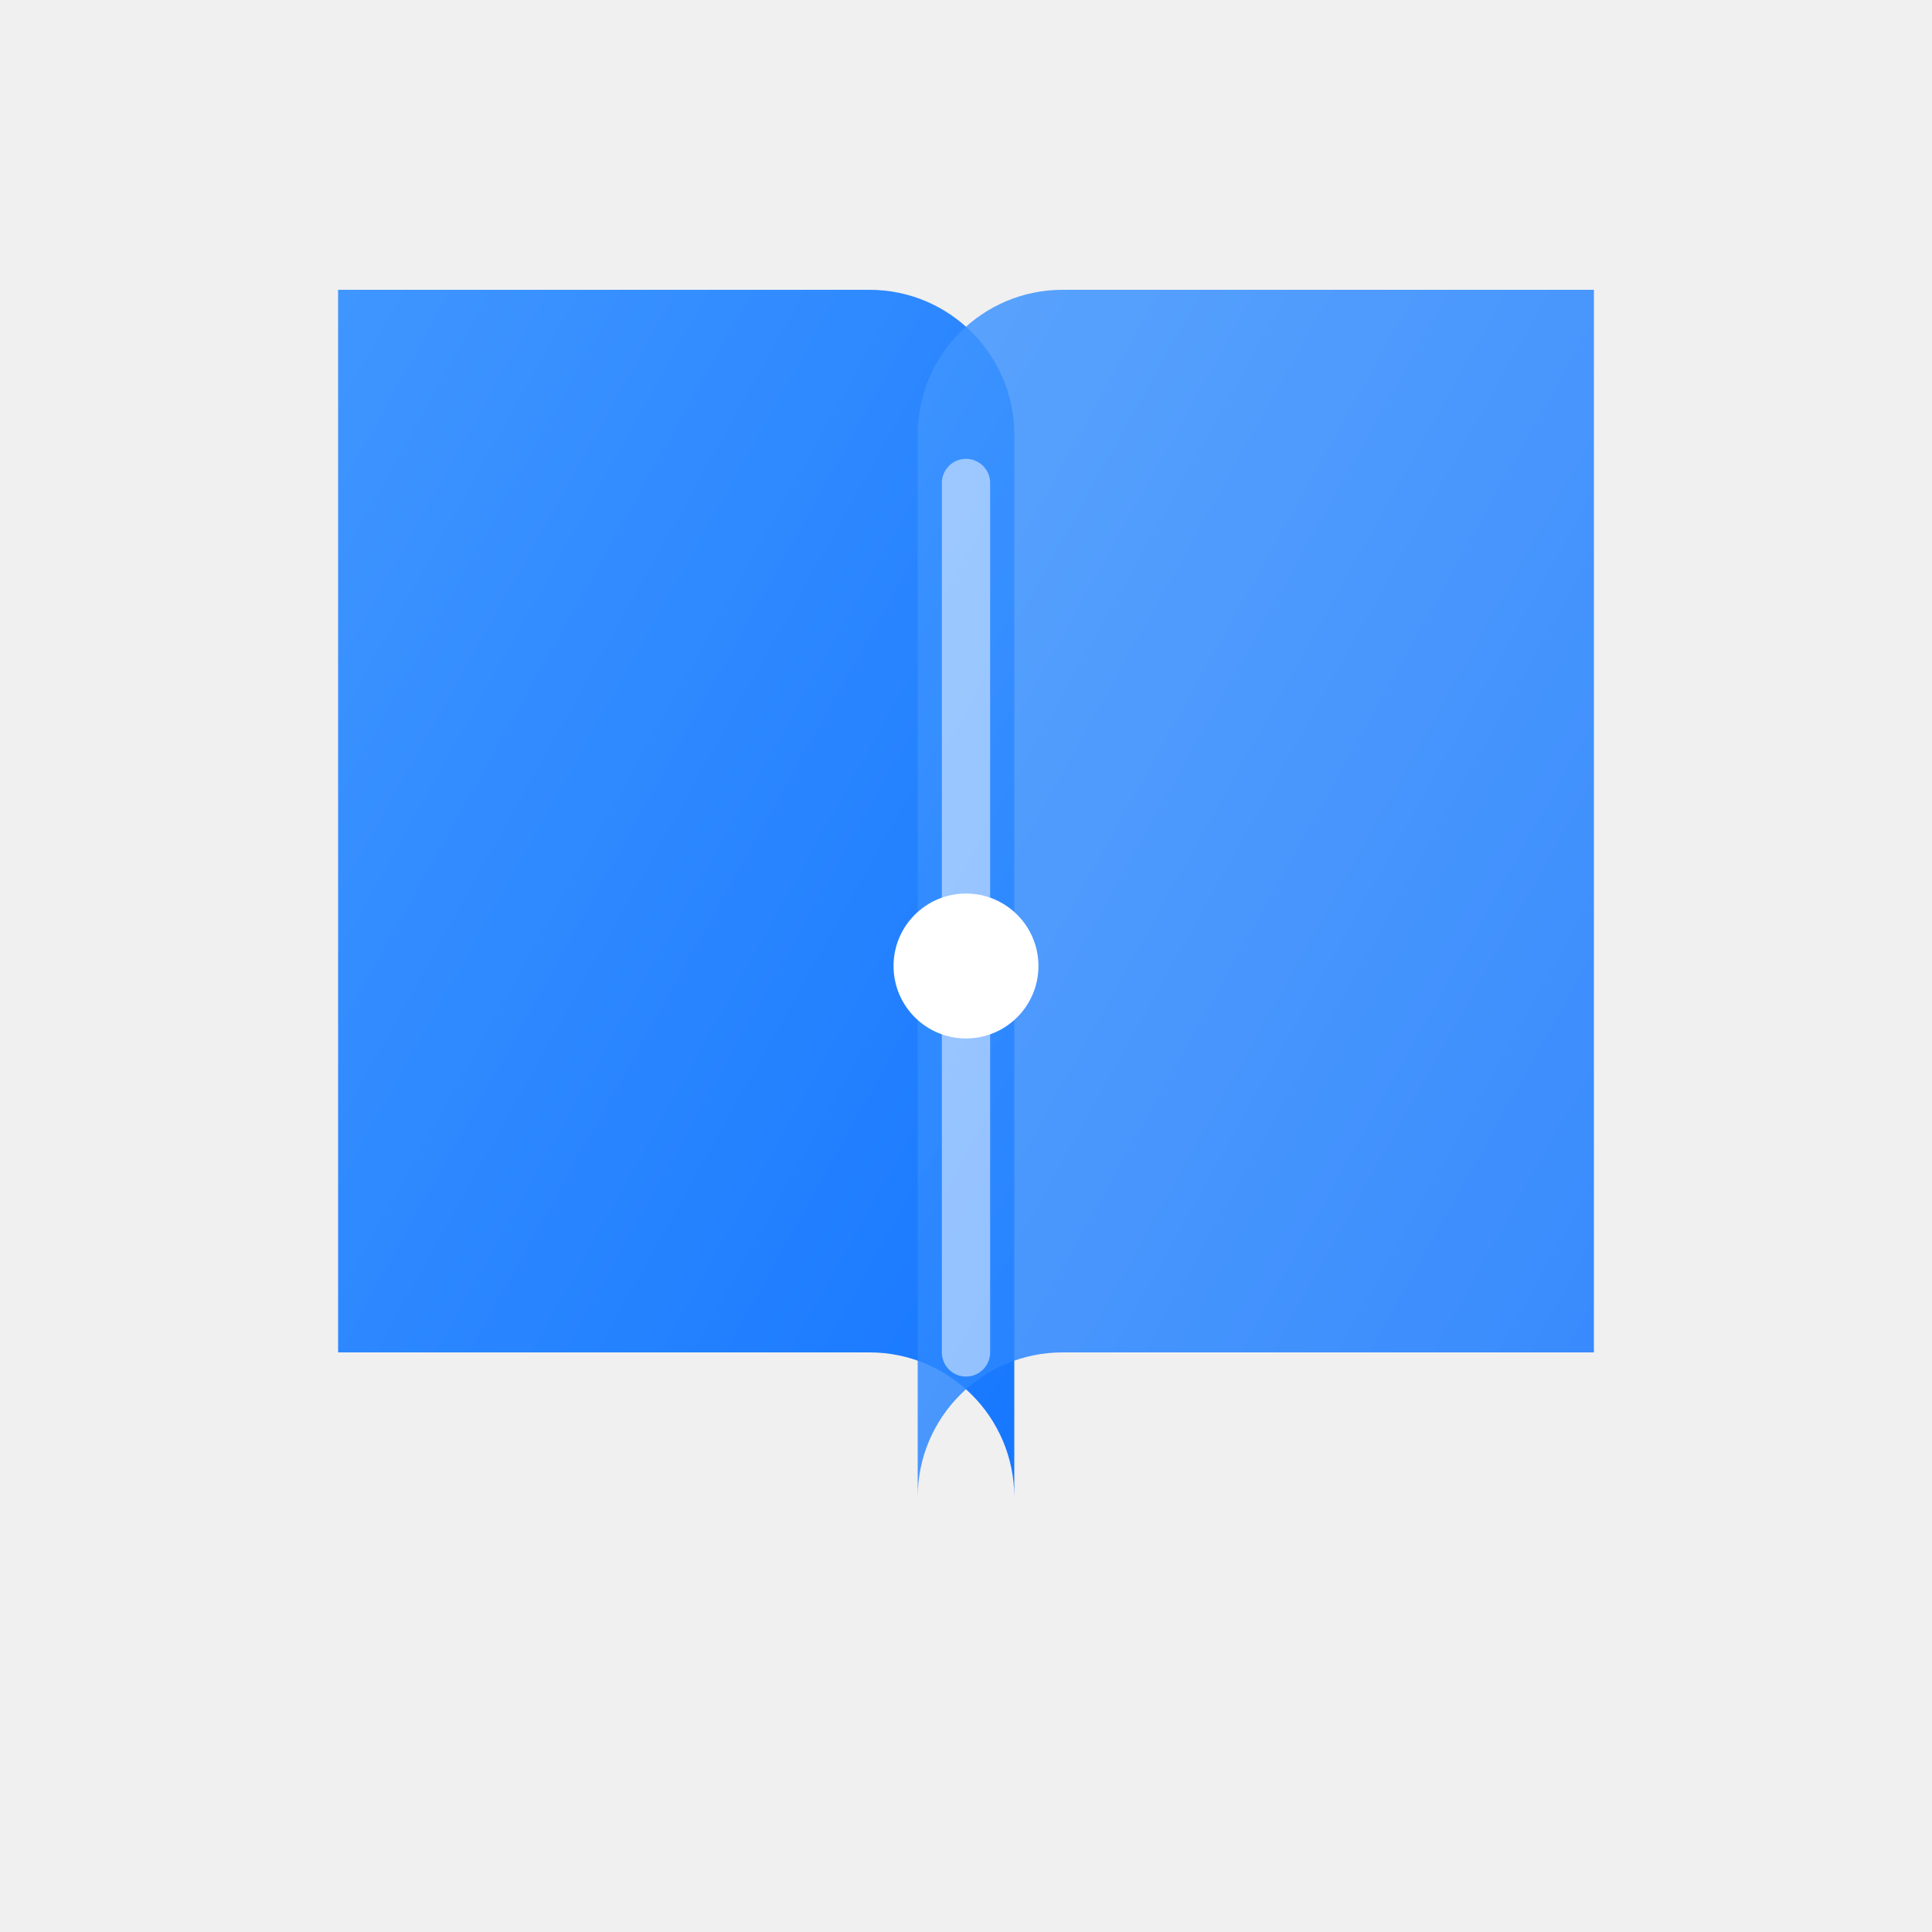
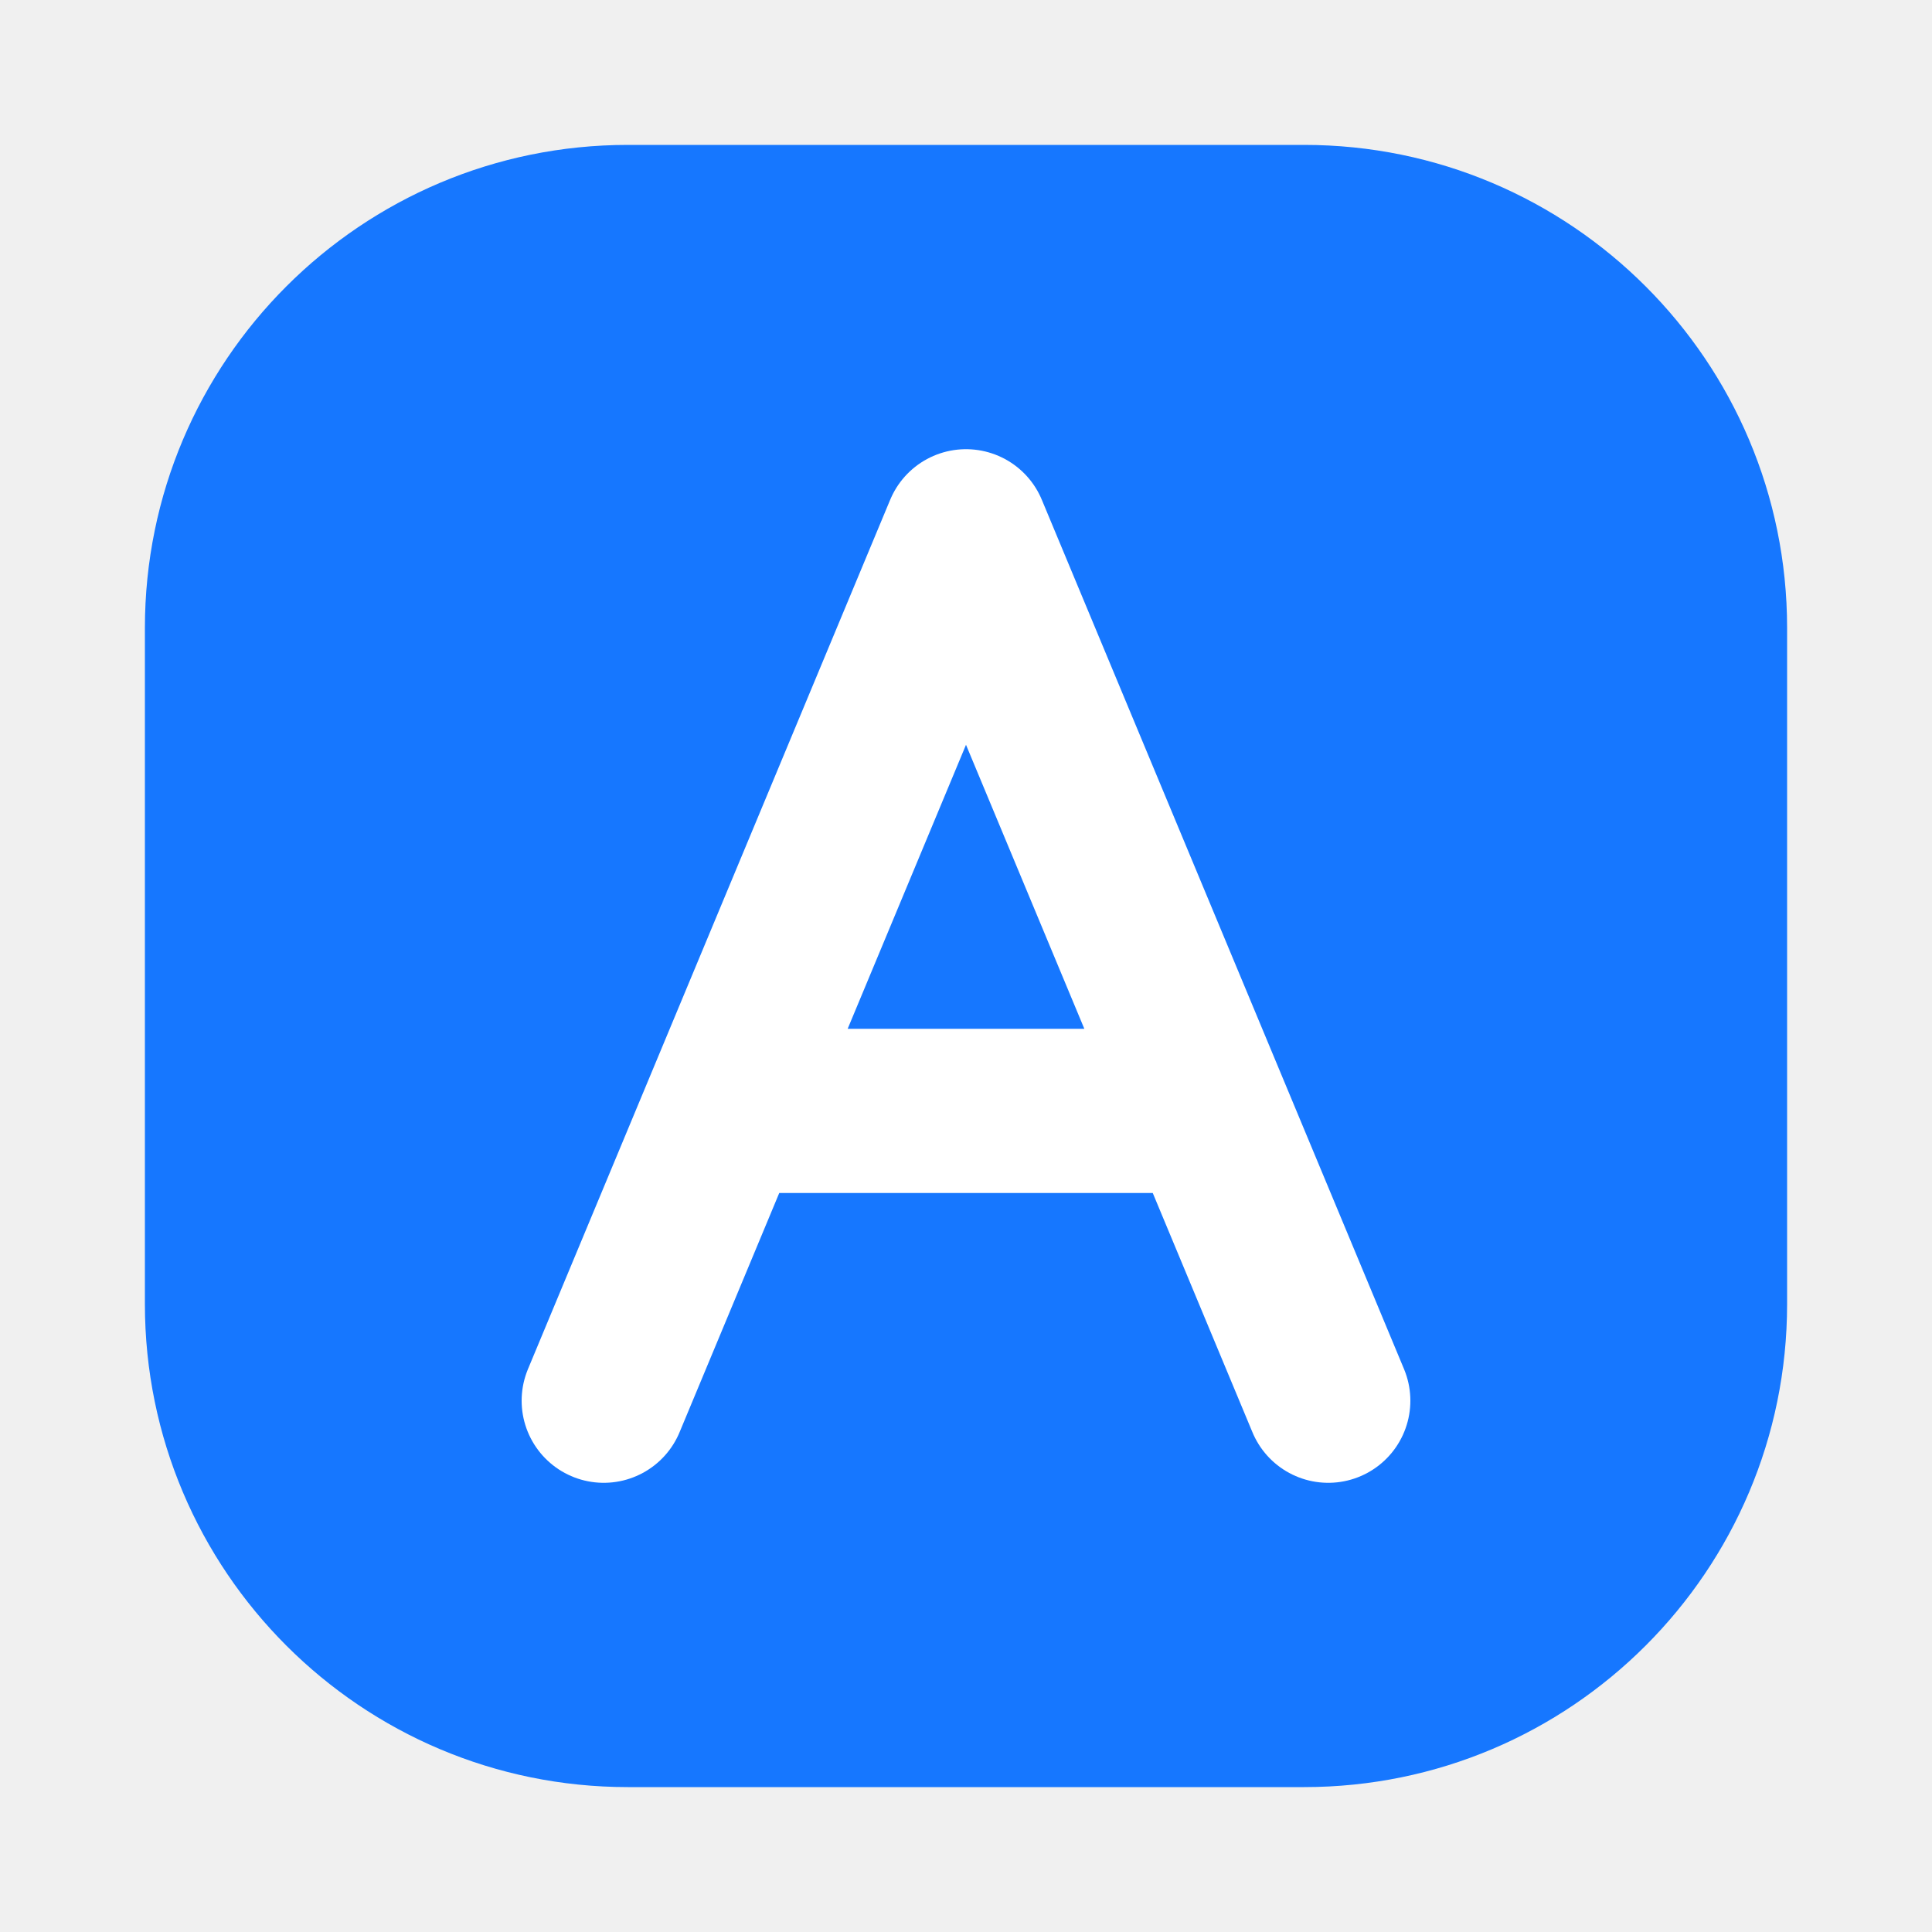
<svg xmlns="http://www.w3.org/2000/svg" viewBox="0 0 40 40" width="40" height="40">
-   <defs>
-     <linearGradient id="g" x1="0" y1="0" x2="1" y2="1">
-       <stop offset="0%" stop-color="#4096ff" />
-       <stop offset="100%" stop-color="#1677ff" />
-     </linearGradient>
-   </defs>
-   <path d="M7 6 h11 a3 3 0 0 1 3 3 v22 a3 3 0 0 0 -3 -3 h-11 z" fill="url(#g)" />
-   <path d="M33 6 h-11 a3 3 0 0 0 -3 3 v22 a3 3 0 0 1 3 -3 h11 z" fill="url(#g)" opacity=".85" />
-   <path d="M20 10 v18" stroke="#ffffff" stroke-opacity=".5" stroke-width="1" stroke-linecap="round" />
-   <circle cx="20" cy="20" r="1.5" fill="#ffffff" />
+   <rect x="3" y="3" width="34" height="34" rx="10" fill="#1677ff" />
+   <path d="M20 11 L12.5 29 M20 11 L27.5 29 M15.2 23 H24.8" fill="none" stroke="#ffffff" stroke-width="3.4" stroke-linecap="round" stroke-linejoin="round" />
</svg>
